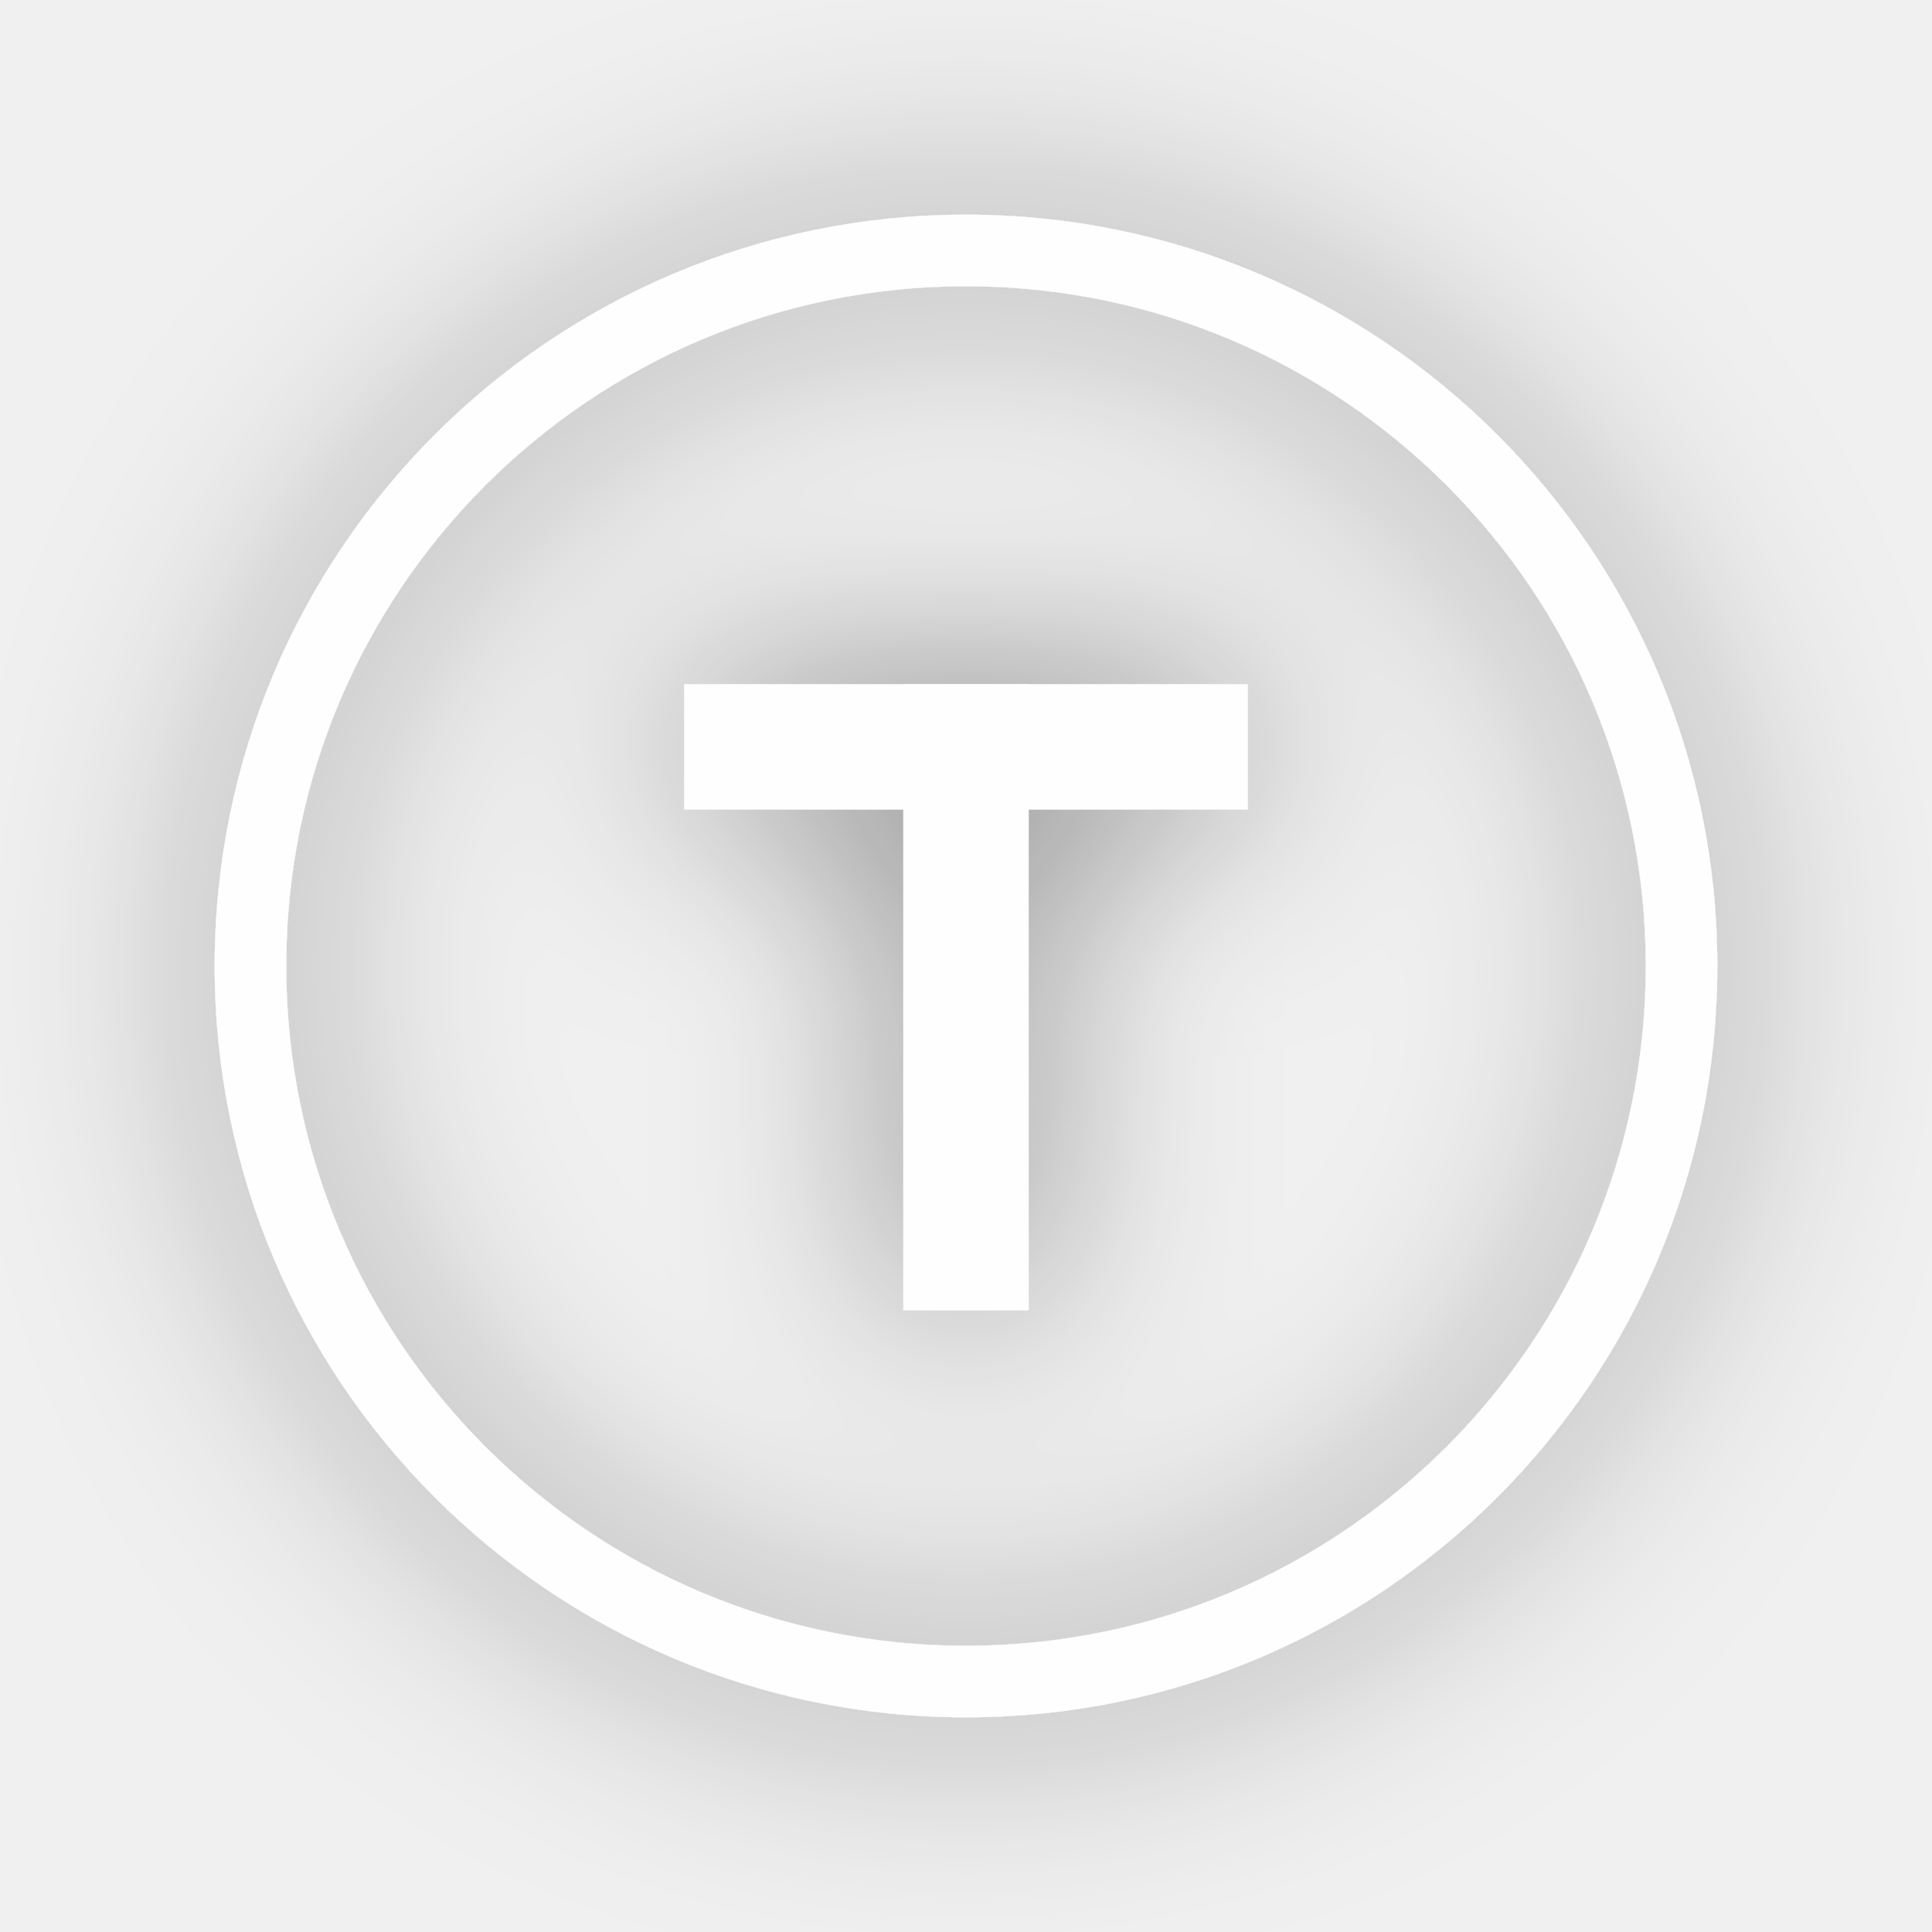
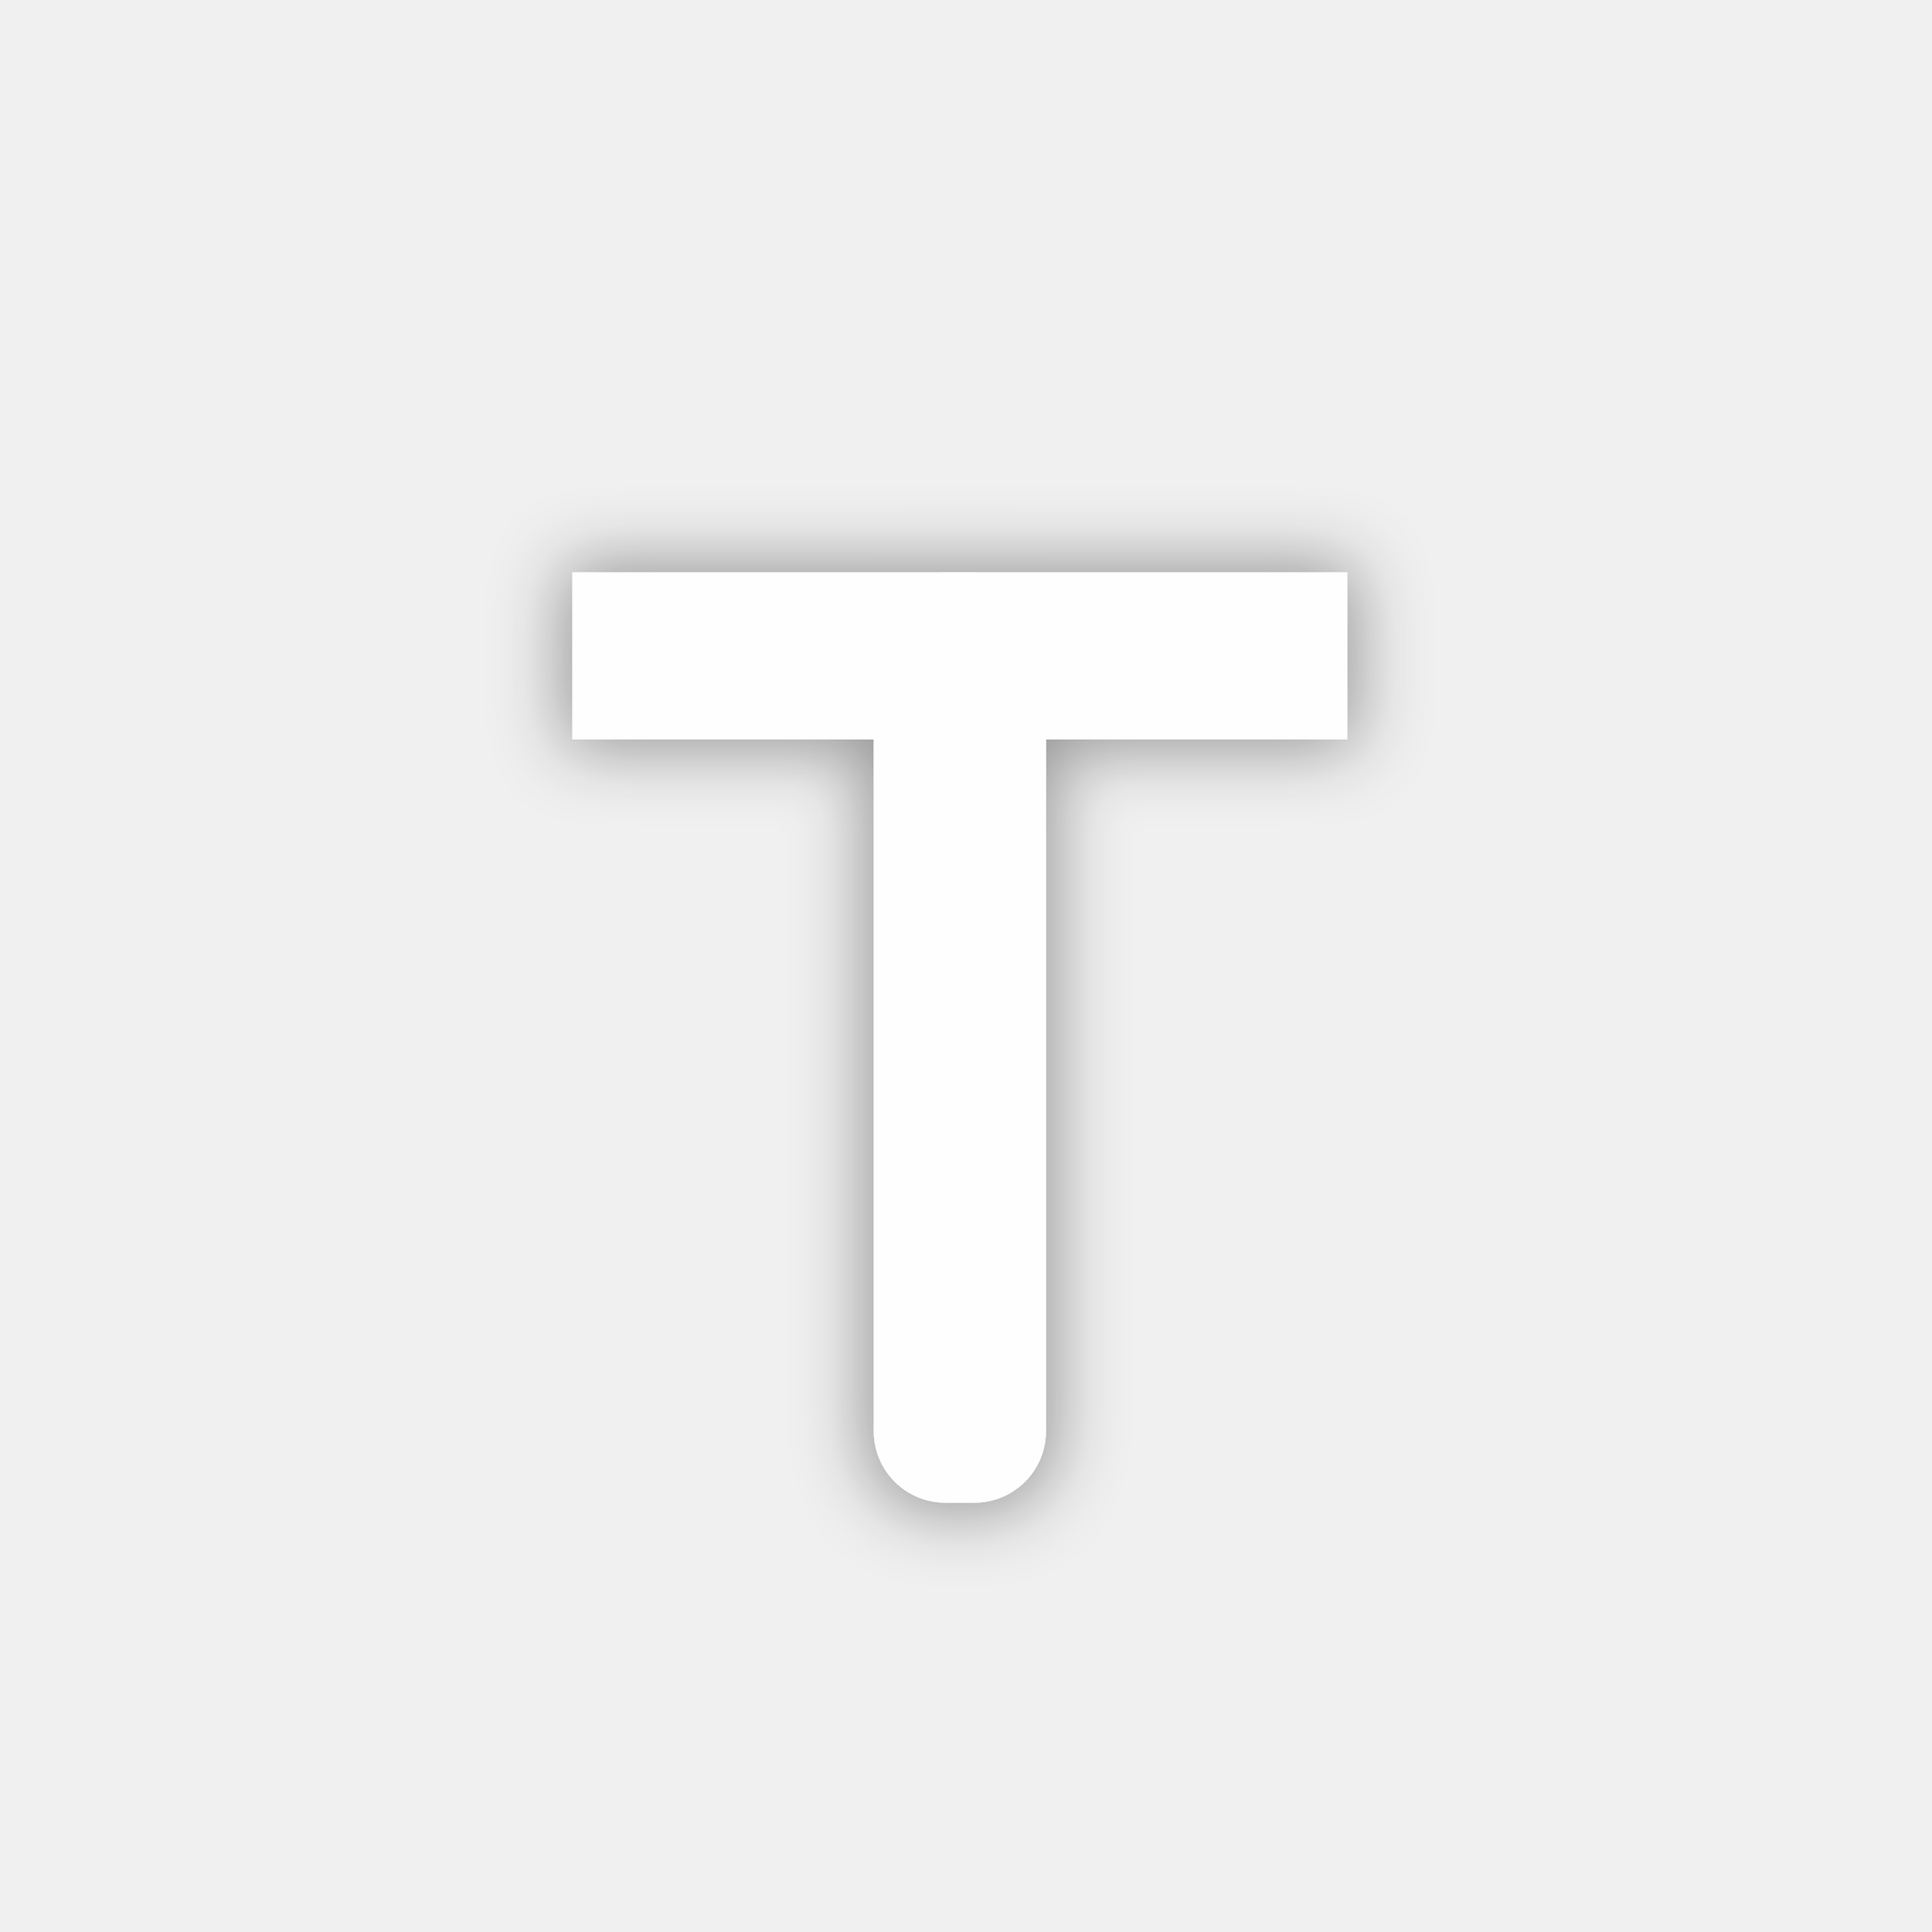
<svg xmlns="http://www.w3.org/2000/svg" width="54" height="54" viewBox="0 0 54 54">
  <defs>
-     <filter id="a" width="142.9%" height="142.9%" x="-21.4%" y="-21.4%" filterUnits="objectBoundingBox">
-       <feOffset in="SourceAlpha" result="shadowOffsetOuter1" />
-       <feGaussianBlur in="shadowOffsetOuter1" result="shadowBlurOuter1" stdDeviation="3" />
-       <feColorMatrix in="shadowBlurOuter1" result="shadowMatrixOuter1" values="0 0 0 0 0 0 0 0 0 0 0 0 0 0 0 0 0 0 0.5 0" />
+     <filter id="a" width="140.9%" height="142.3%" x="-20.5%" y="-21.2%" filterUnits="objectBoundingBox">
+       <feMorphology in="SourceAlpha" operator="dilate" radius=".5" result="shadowSpreadOuter1" />
+       <feOffset in="shadowSpreadOuter1" result="shadowOffsetOuter1" />
+       <feGaussianBlur in="shadowOffsetOuter1" result="shadowBlurOuter1" stdDeviation="1" />
+       <feColorMatrix in="shadowBlurOuter1" result="shadowMatrixOuter1" values="0 0 0 0 0 0 0 0 0 0 0 0 0 0 0 0 0 0 0.399 0" />
      <feMerge>
        <feMergeNode in="shadowMatrixOuter1" />
        <feMergeNode in="SourceGraphic" />
      </feMerge>
    </filter>
  </defs>
  <g fill="none" fill-rule="evenodd">
    <path d="M0 0h54v54H0z" />
-     <g filter="url(#a)" opacity=".9" transform="translate(6 6)">
-       <circle cx="21" cy="21" r="20" stroke="#FFF" stroke-width="2" />
-       <g fill="#FFF">
-         <path d="M19.25 13.125h3.5v17.5h-3.5z" />
-         <path d="M13.125 13.125h15.75v3.5h-15.75z" />
-       </g>
+     <g fill="#FFF" filter="url(#a)" opacity=".95" transform="translate(16 16)">
+       <rect width="4.813" height="26" x="8.422" rx="2" />
+       <path d="M0 0h21.656v4.667H0z" />
    </g>
  </g>
</svg>
